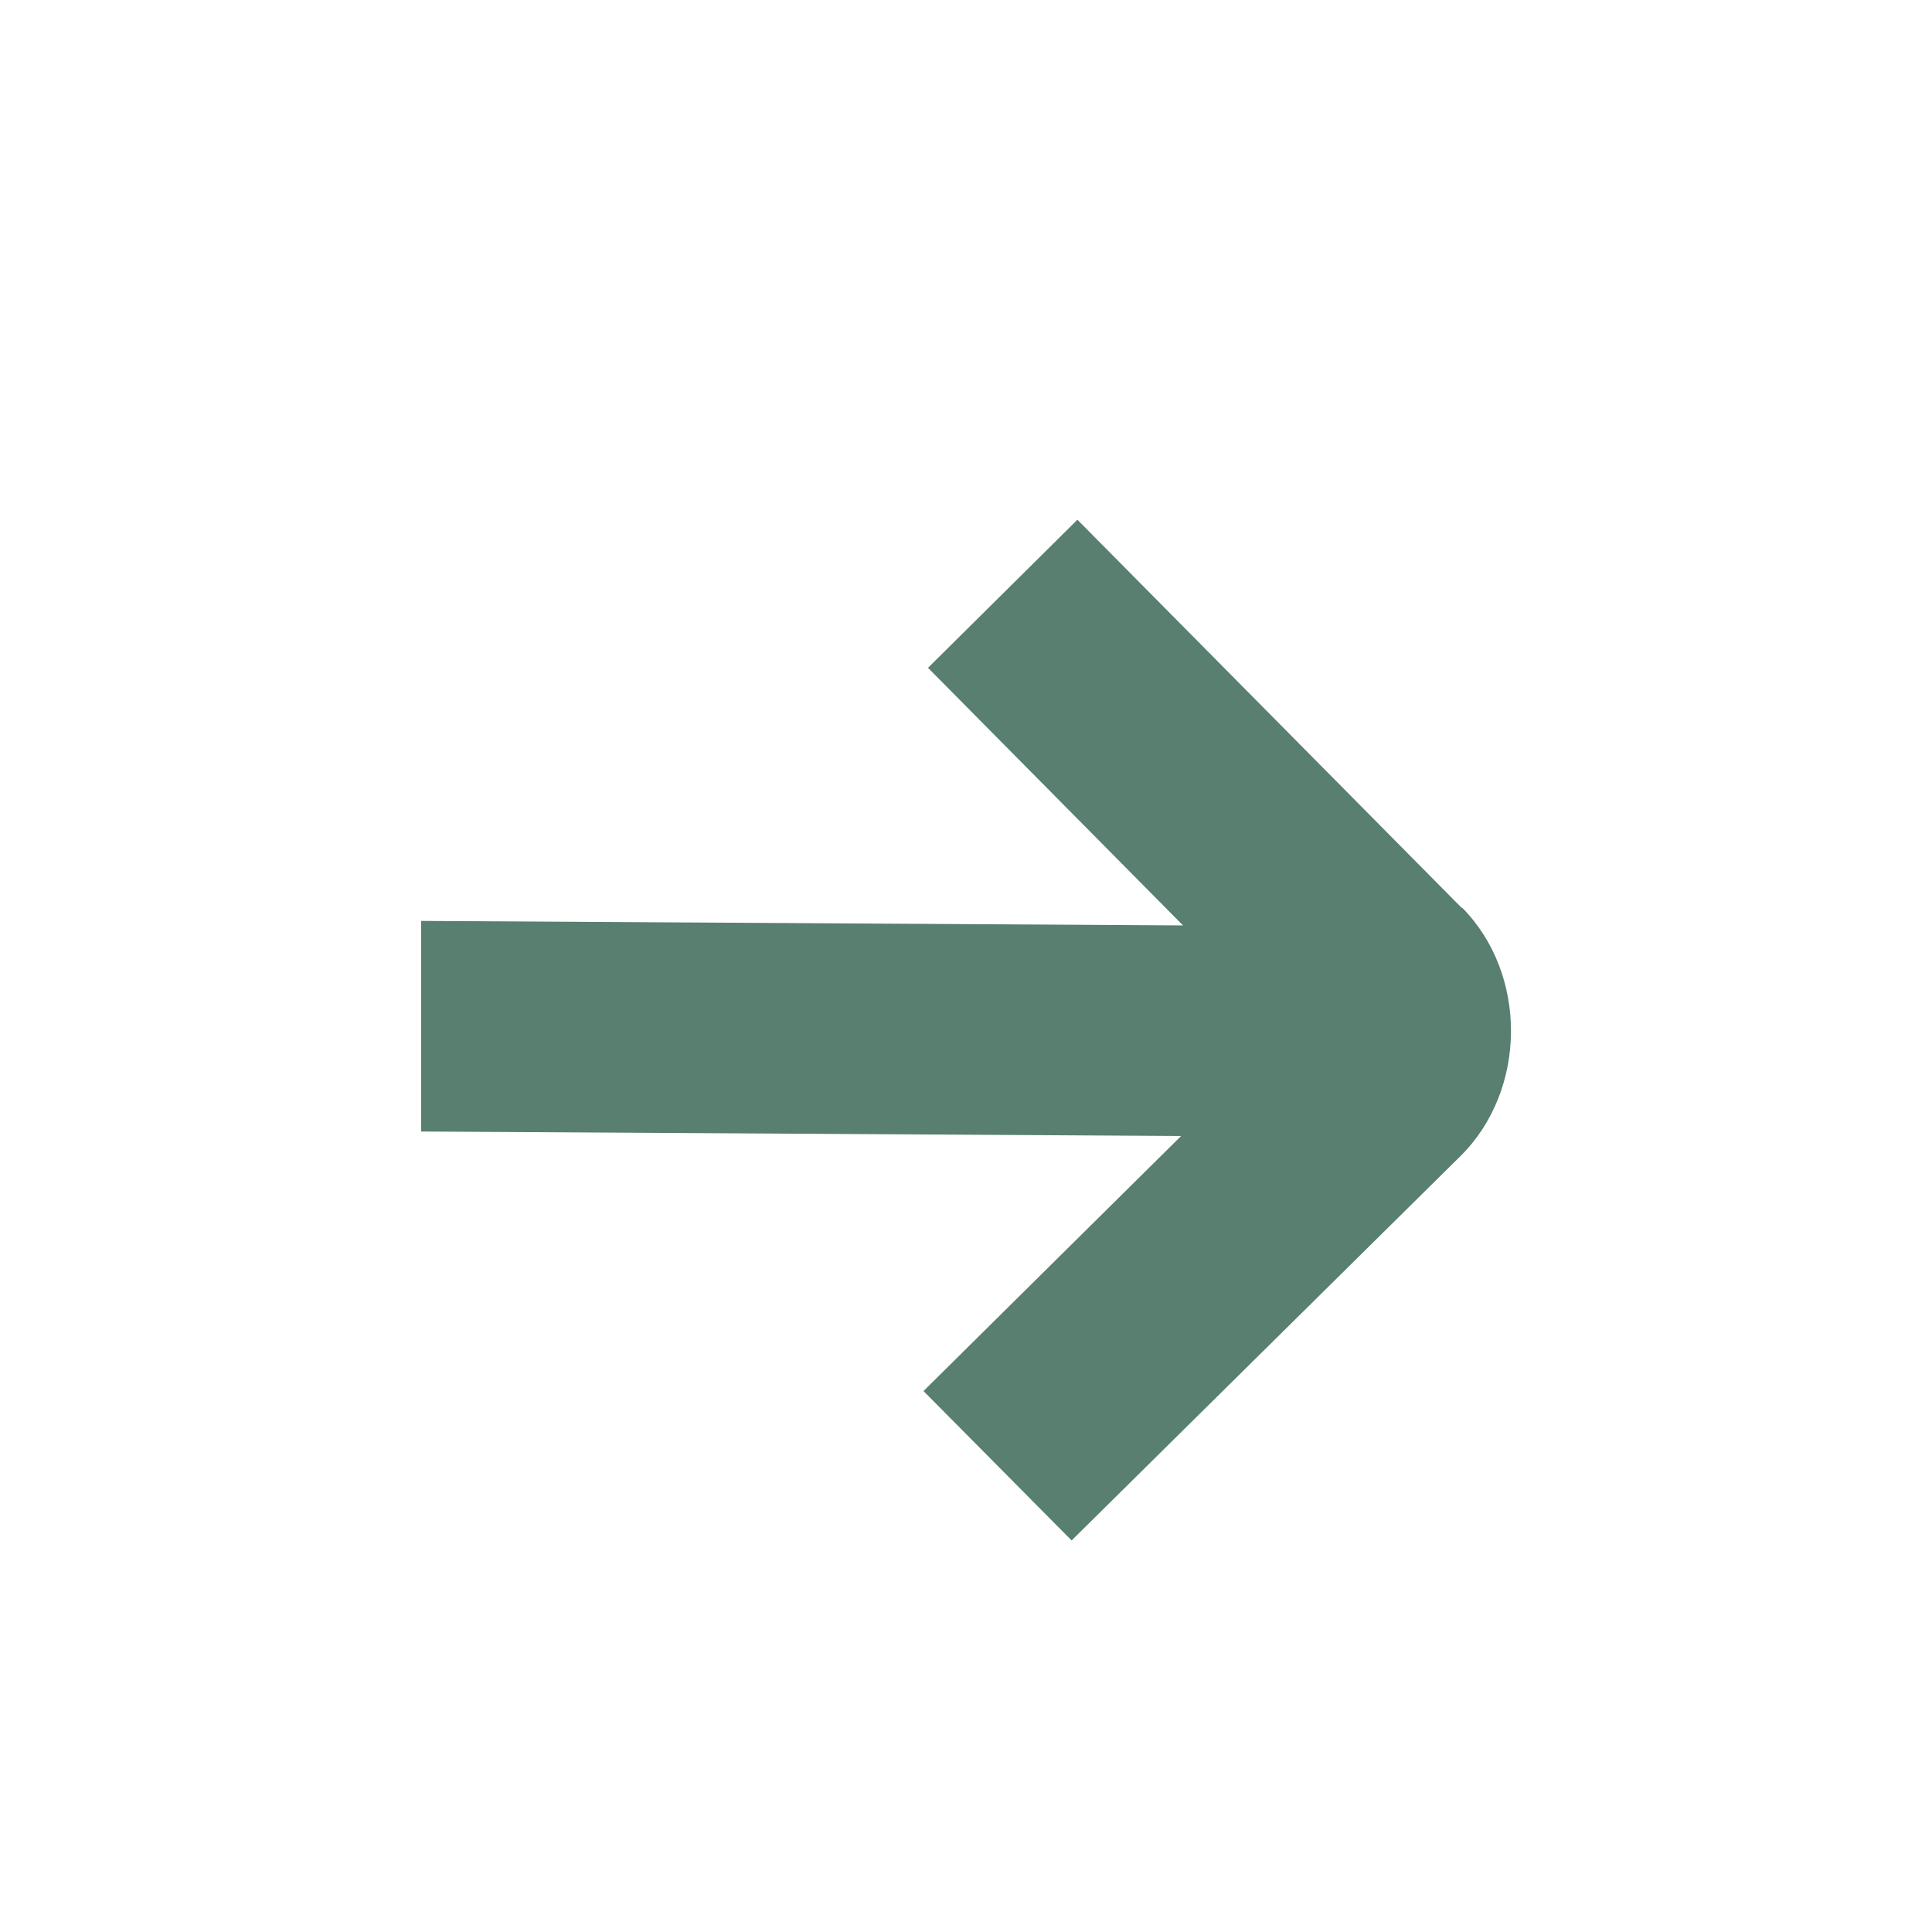
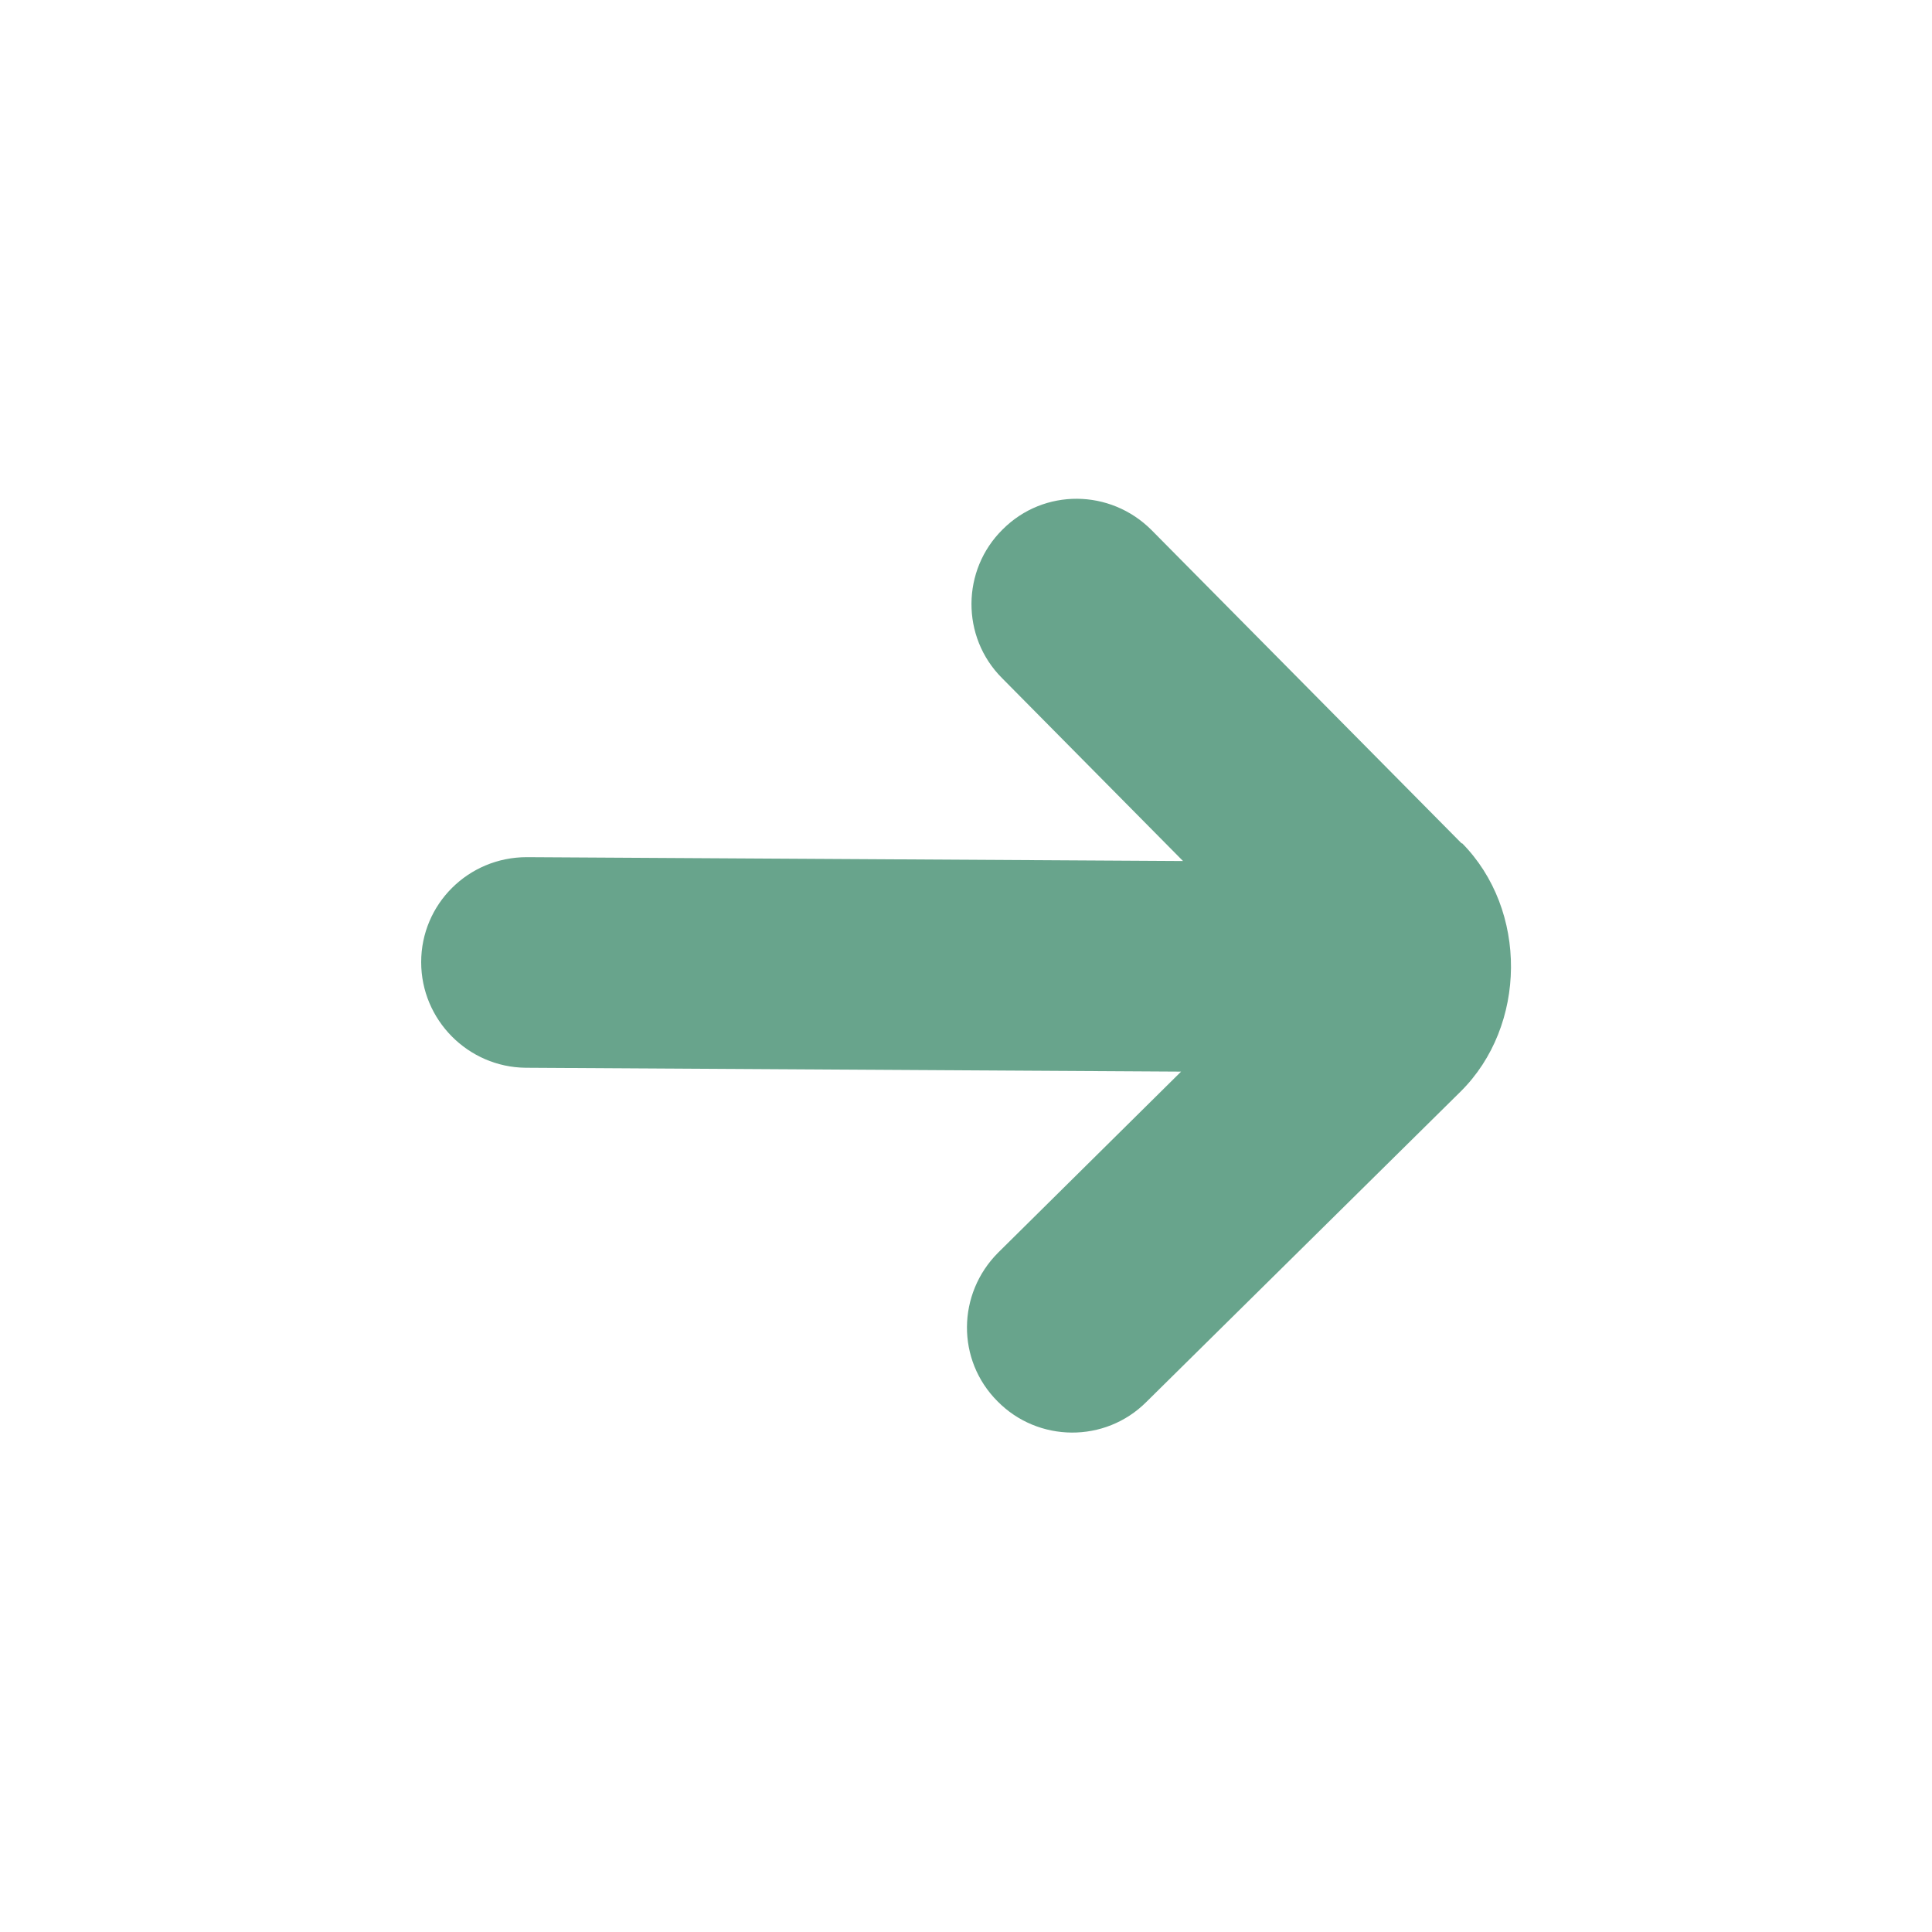
<svg xmlns="http://www.w3.org/2000/svg" id="Layer_1" version="1.1" viewBox="0 0 30 30">
  <defs>
    <style>
      .st0 {
-         fill: #587f6f;
+         fill: #68a48c;
      }
    </style>
  </defs>
-   <g id="surface2">
-     <path class="st0" d="M22.7,14.1l-5.97-6.03-2.32,2.3,3.96,4-11.83-.07v3.27s11.8.07,11.8.07l-4,3.96,2.3,2.32,6.04-5.97c1.03-1.02,1.05-2.82.02-3.86h0Z" />
-   </g>
+   <path class="st0" d="M22.7,13.1l-4.82-4.87c-.64-.64-1.67-.65-2.31-.01h0c-.64.63-.65,1.67-.01,2.31l2.81,2.84-10.19-.06c-.91,0-1.64.73-1.64,1.63h0c0,.9.73,1.63,1.62,1.64l10.18.06-2.84,2.81c-.64.64-.65,1.67-.01,2.31h0c.63.64,1.67.65,2.31.01l4.88-4.82c1.03-1.02,1.05-2.82.02-3.86h0Z" />
</svg>
